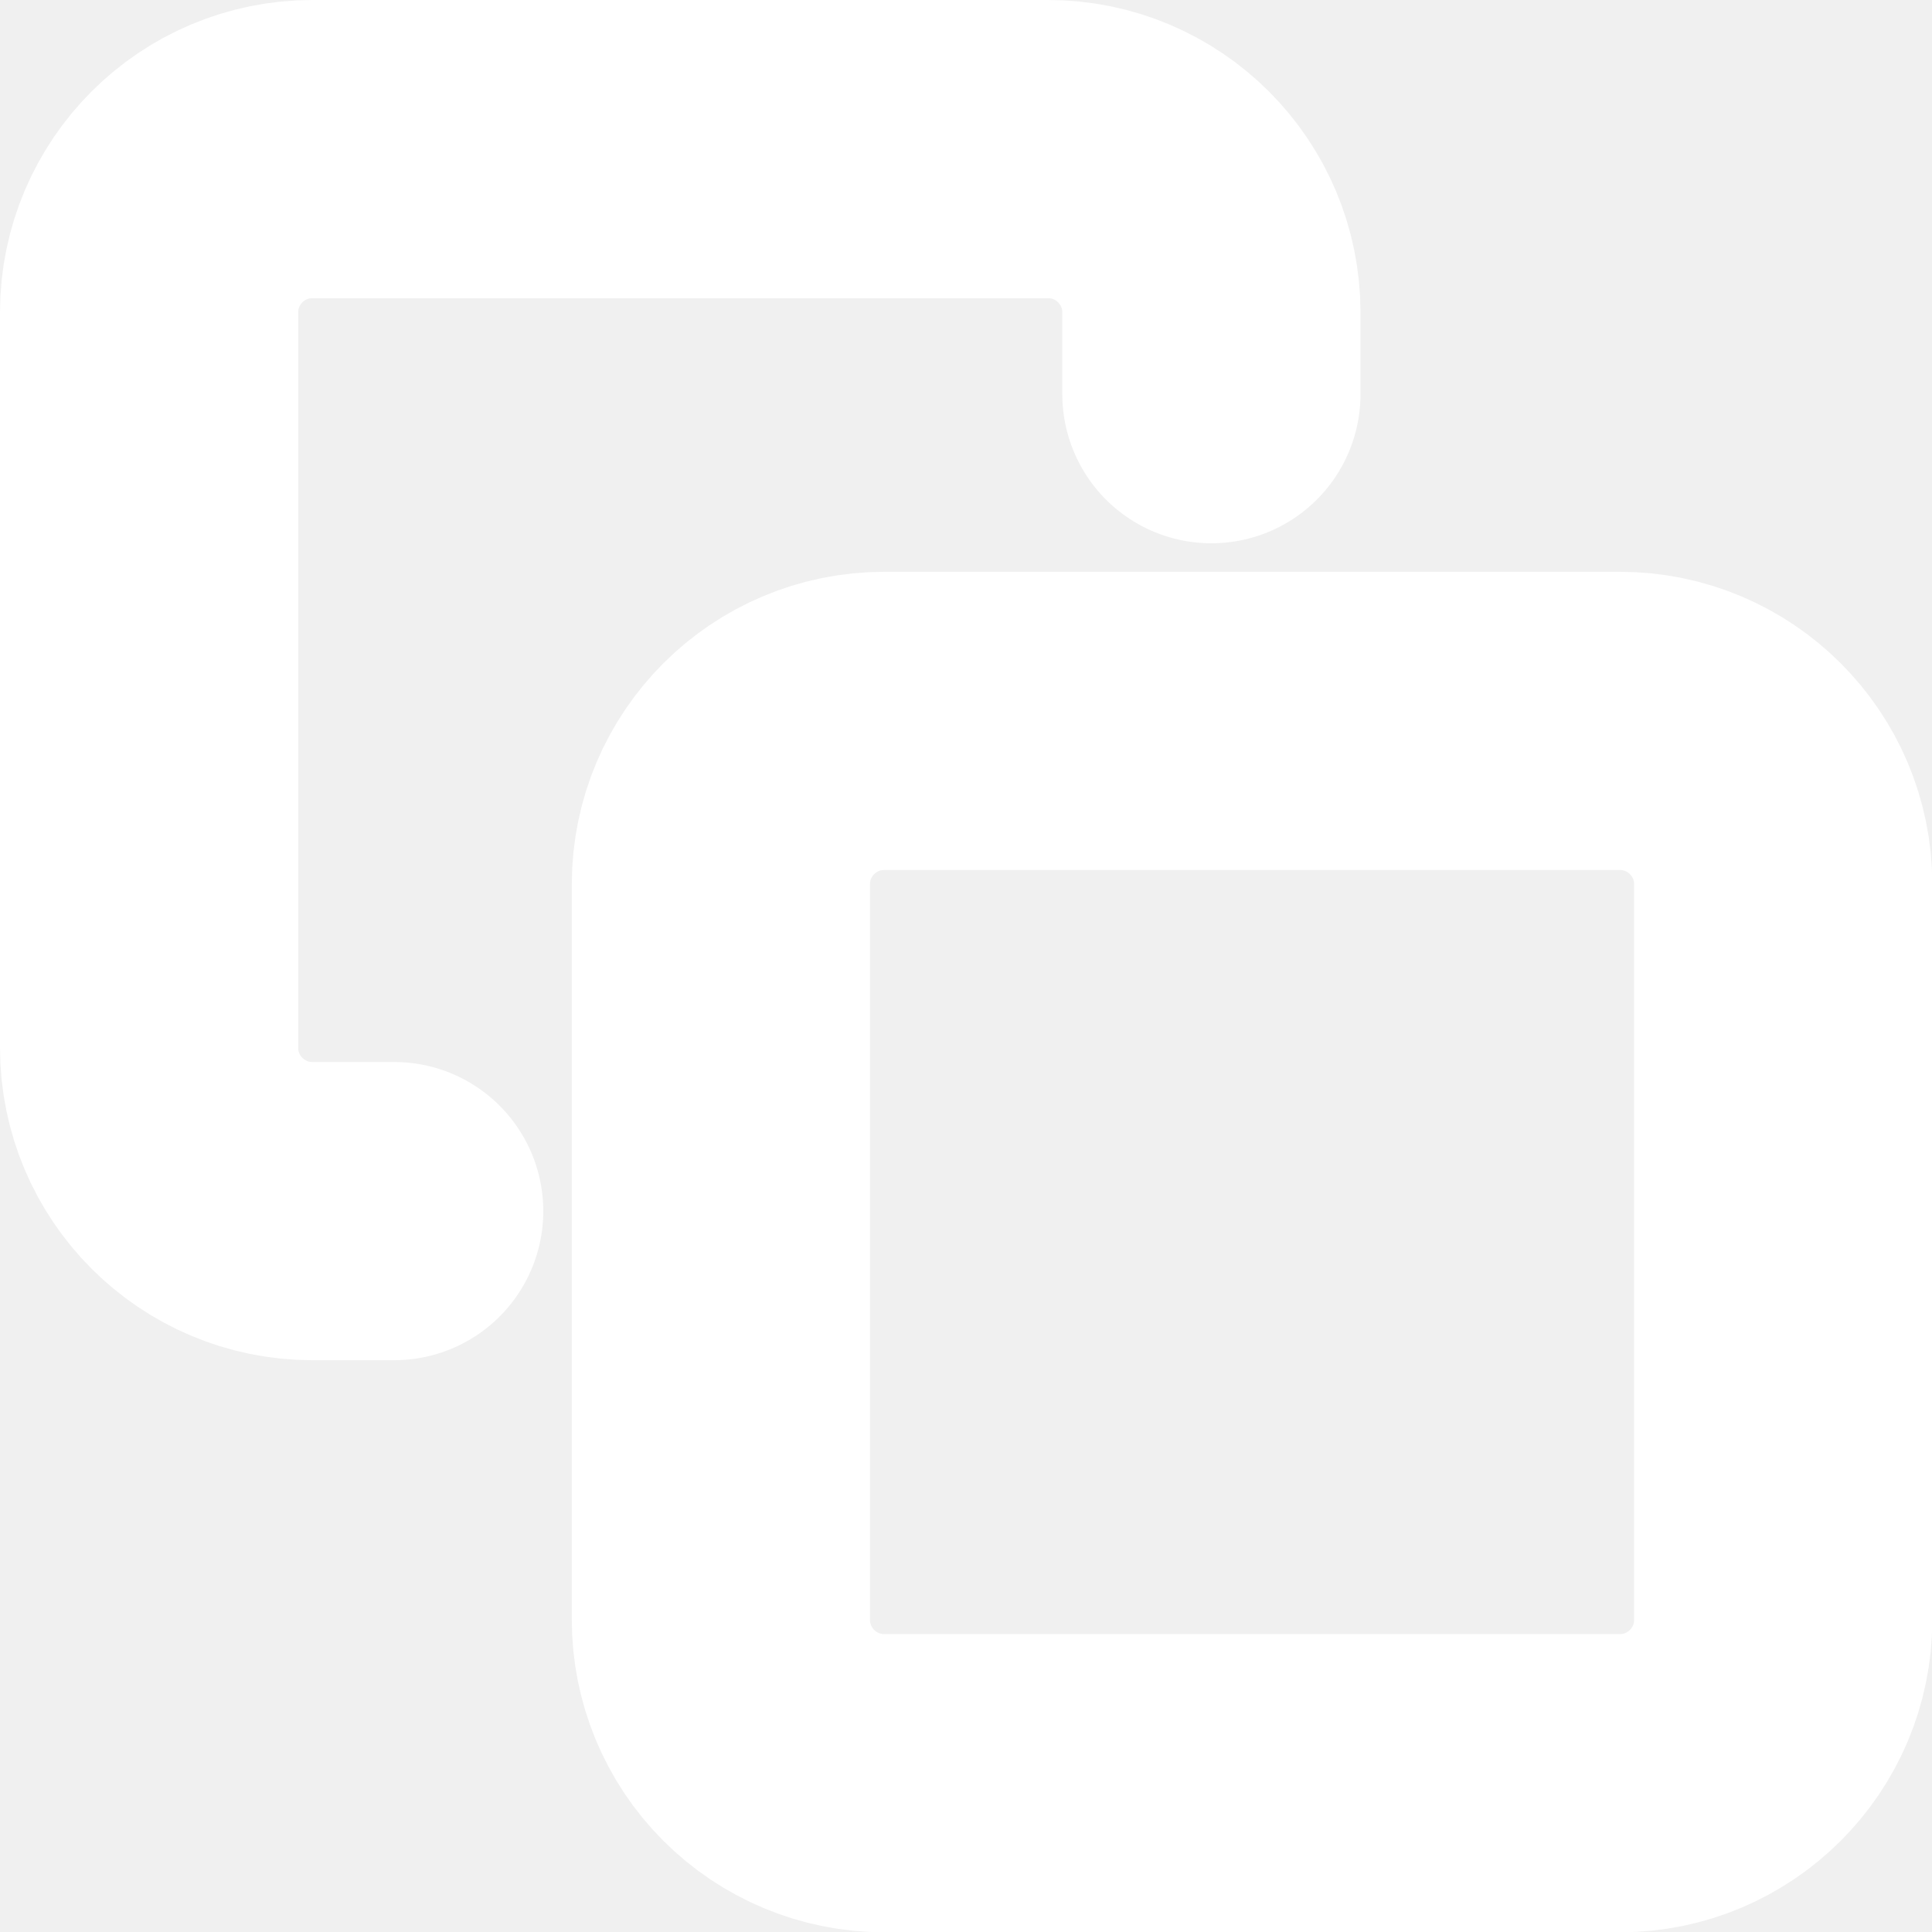
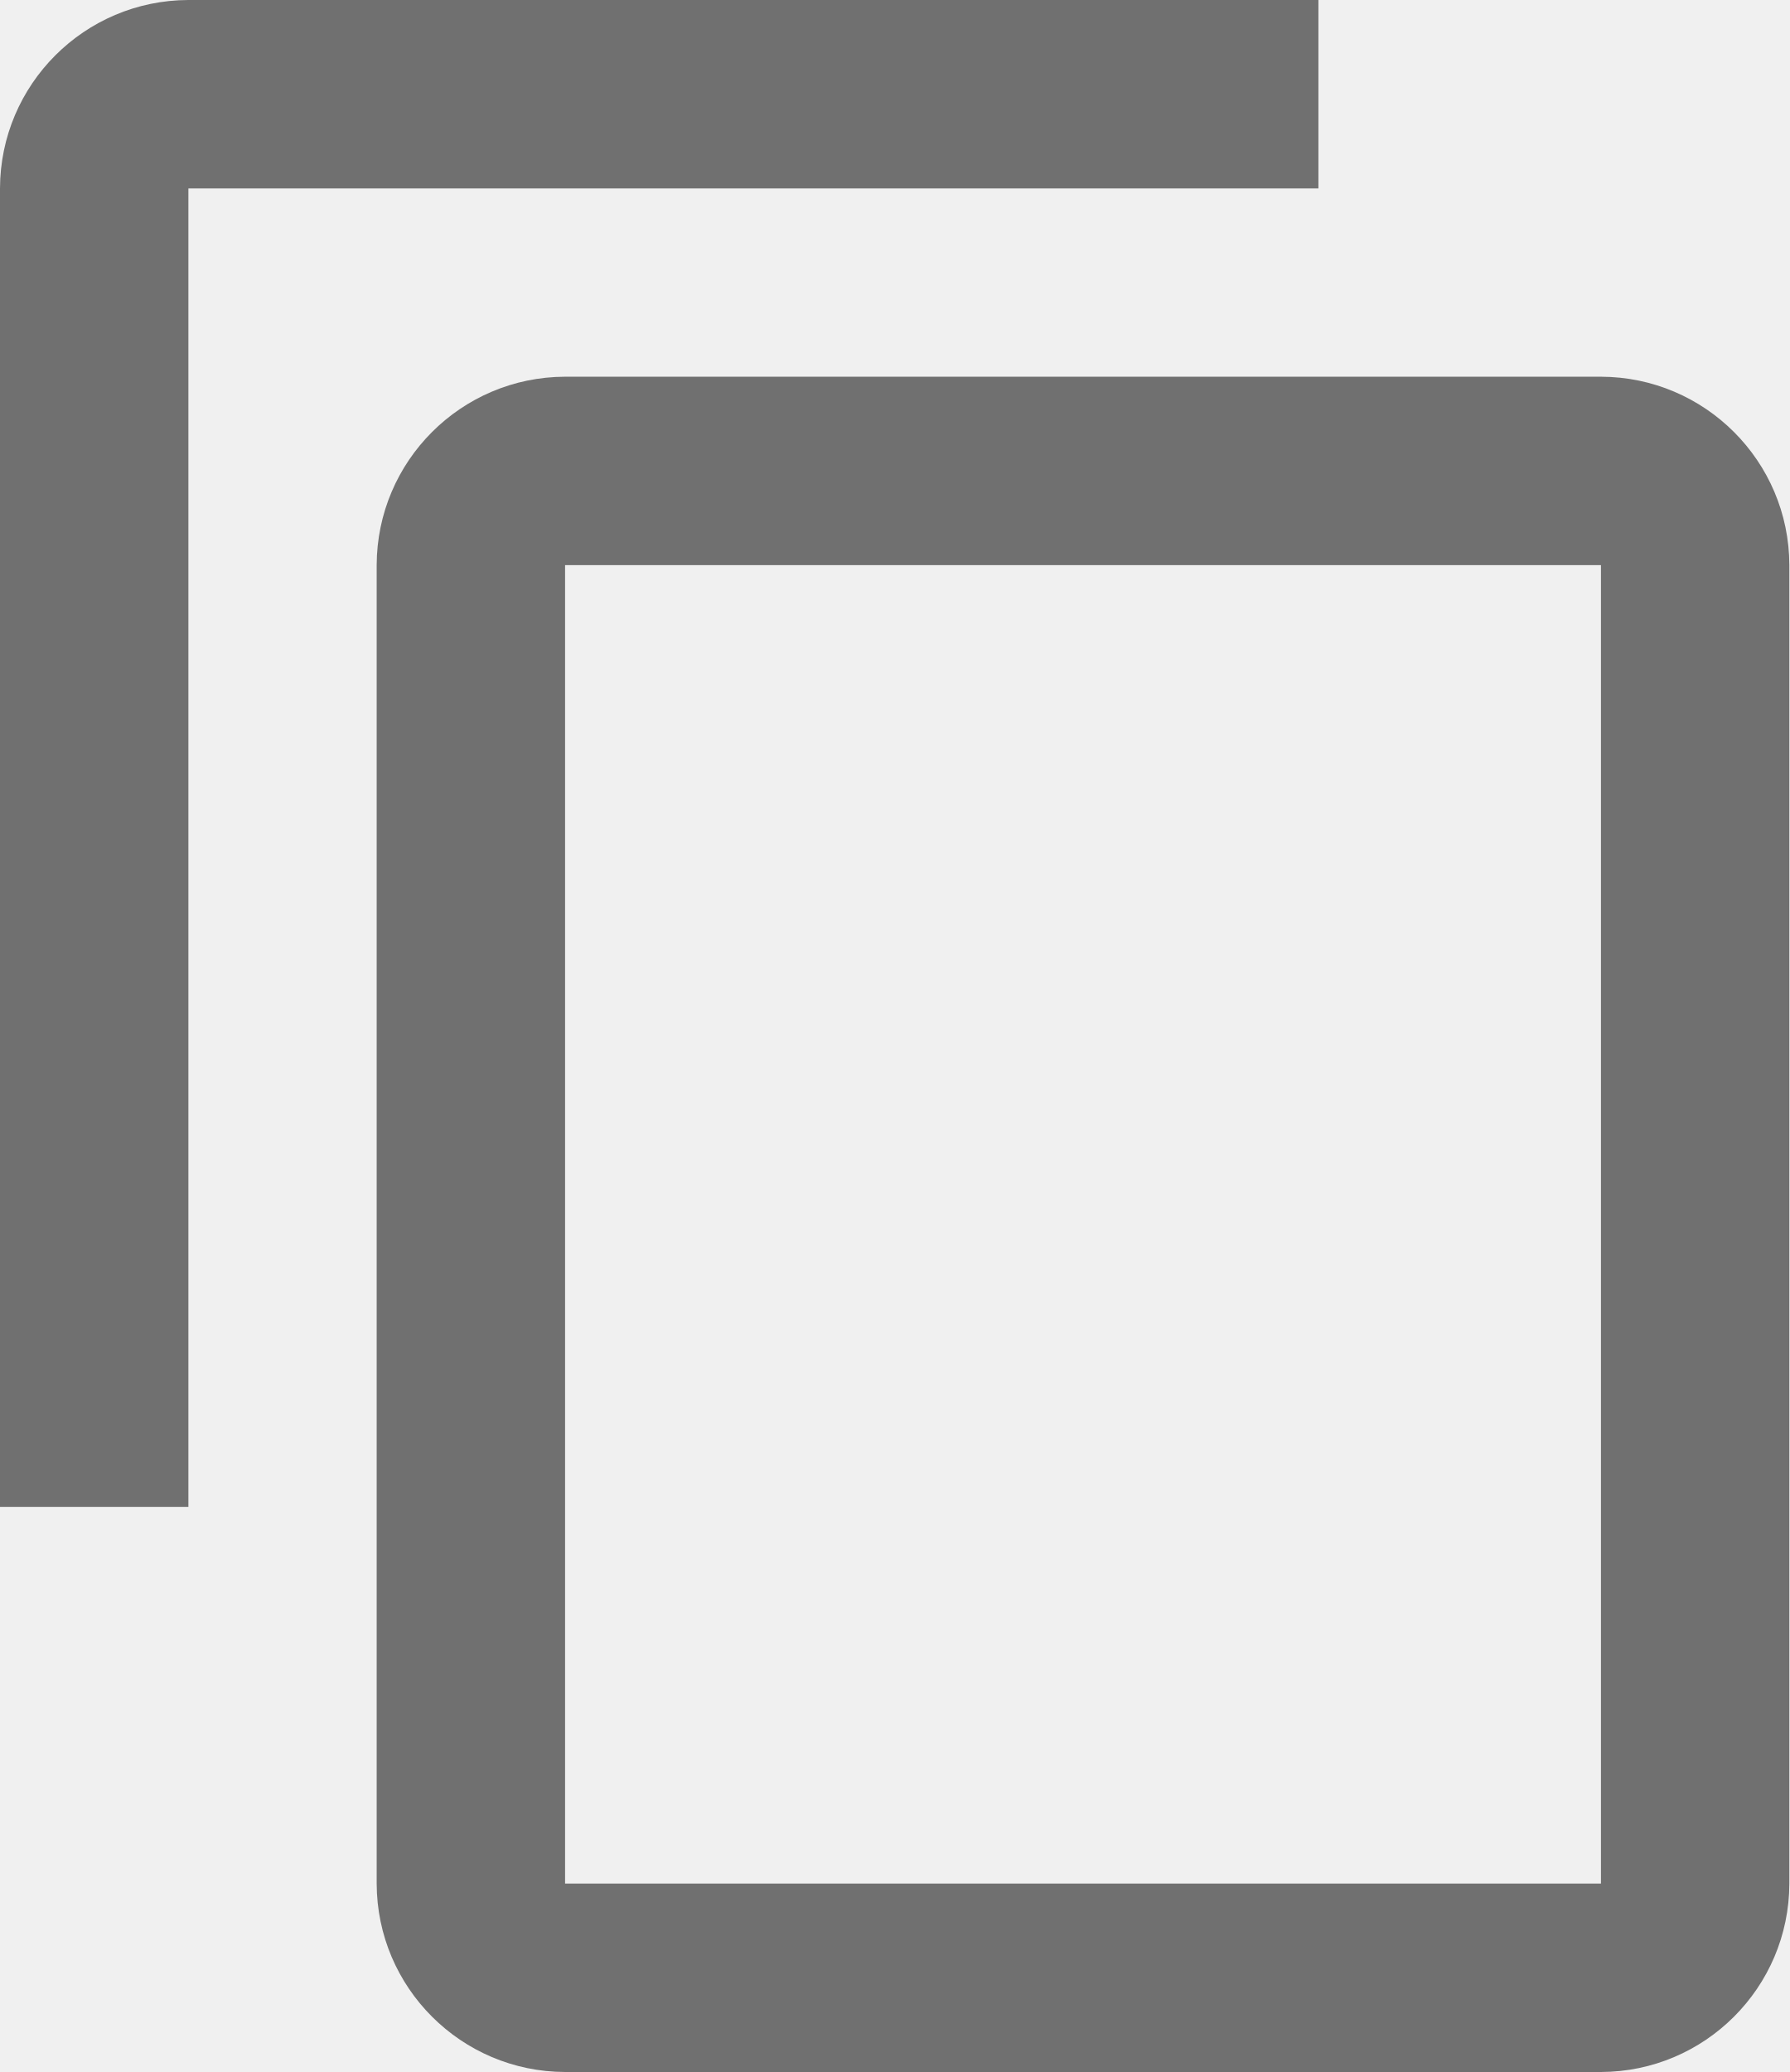
- <svg xmlns="http://www.w3.org/2000/svg" width="19.438" height="19.438" viewBox="0 0 19.438 19.438">
-   <g id="Icon_feather-copy" data-name="Icon feather-copy" transform="translate(-1.5 -1.5)">
-     <path id="Path_137" data-name="Path 137" d="M15.144,13.5h7.4a1.644,1.644,0,0,1,1.644,1.644v7.4a1.644,1.644,0,0,1-1.644,1.644h-7.4A1.644,1.644,0,0,1,13.5,22.541v-7.4A1.644,1.644,0,0,1,15.144,13.5Z" transform="translate(-4.747 -4.747)" fill="none" stroke="#fff" stroke-linecap="round" stroke-linejoin="round" stroke-width="3" />
-     <path id="Path_138" data-name="Path 138" d="M5.466,13.685H4.644A1.644,1.644,0,0,1,3,12.041v-7.4A1.644,1.644,0,0,1,4.644,3h7.4a1.644,1.644,0,0,1,1.644,1.644v.822" fill="none" stroke="#fff" stroke-linecap="round" stroke-linejoin="round" stroke-width="3" />
-   </g>
+ <svg xmlns="http://www.w3.org/2000/svg" width="13.818" height="16" viewBox="0 0 13.818 16">
+   <path id="copyaddress" d="M13.182,1.5H4.455A1.459,1.459,0,0,0,3,2.955V13.136H4.455V2.955h8.727Zm2.182,2.909h-8A1.459,1.459,0,0,0,5.909,5.864V16.045A1.459,1.459,0,0,0,7.364,17.5h8a1.459,1.459,0,0,0,1.455-1.455V5.864A1.459,1.459,0,0,0,15.364,4.409Zm0,11.636h-8V5.864h8Z" transform="translate(-3 -1.5)" fill="#707070" />
</svg>
